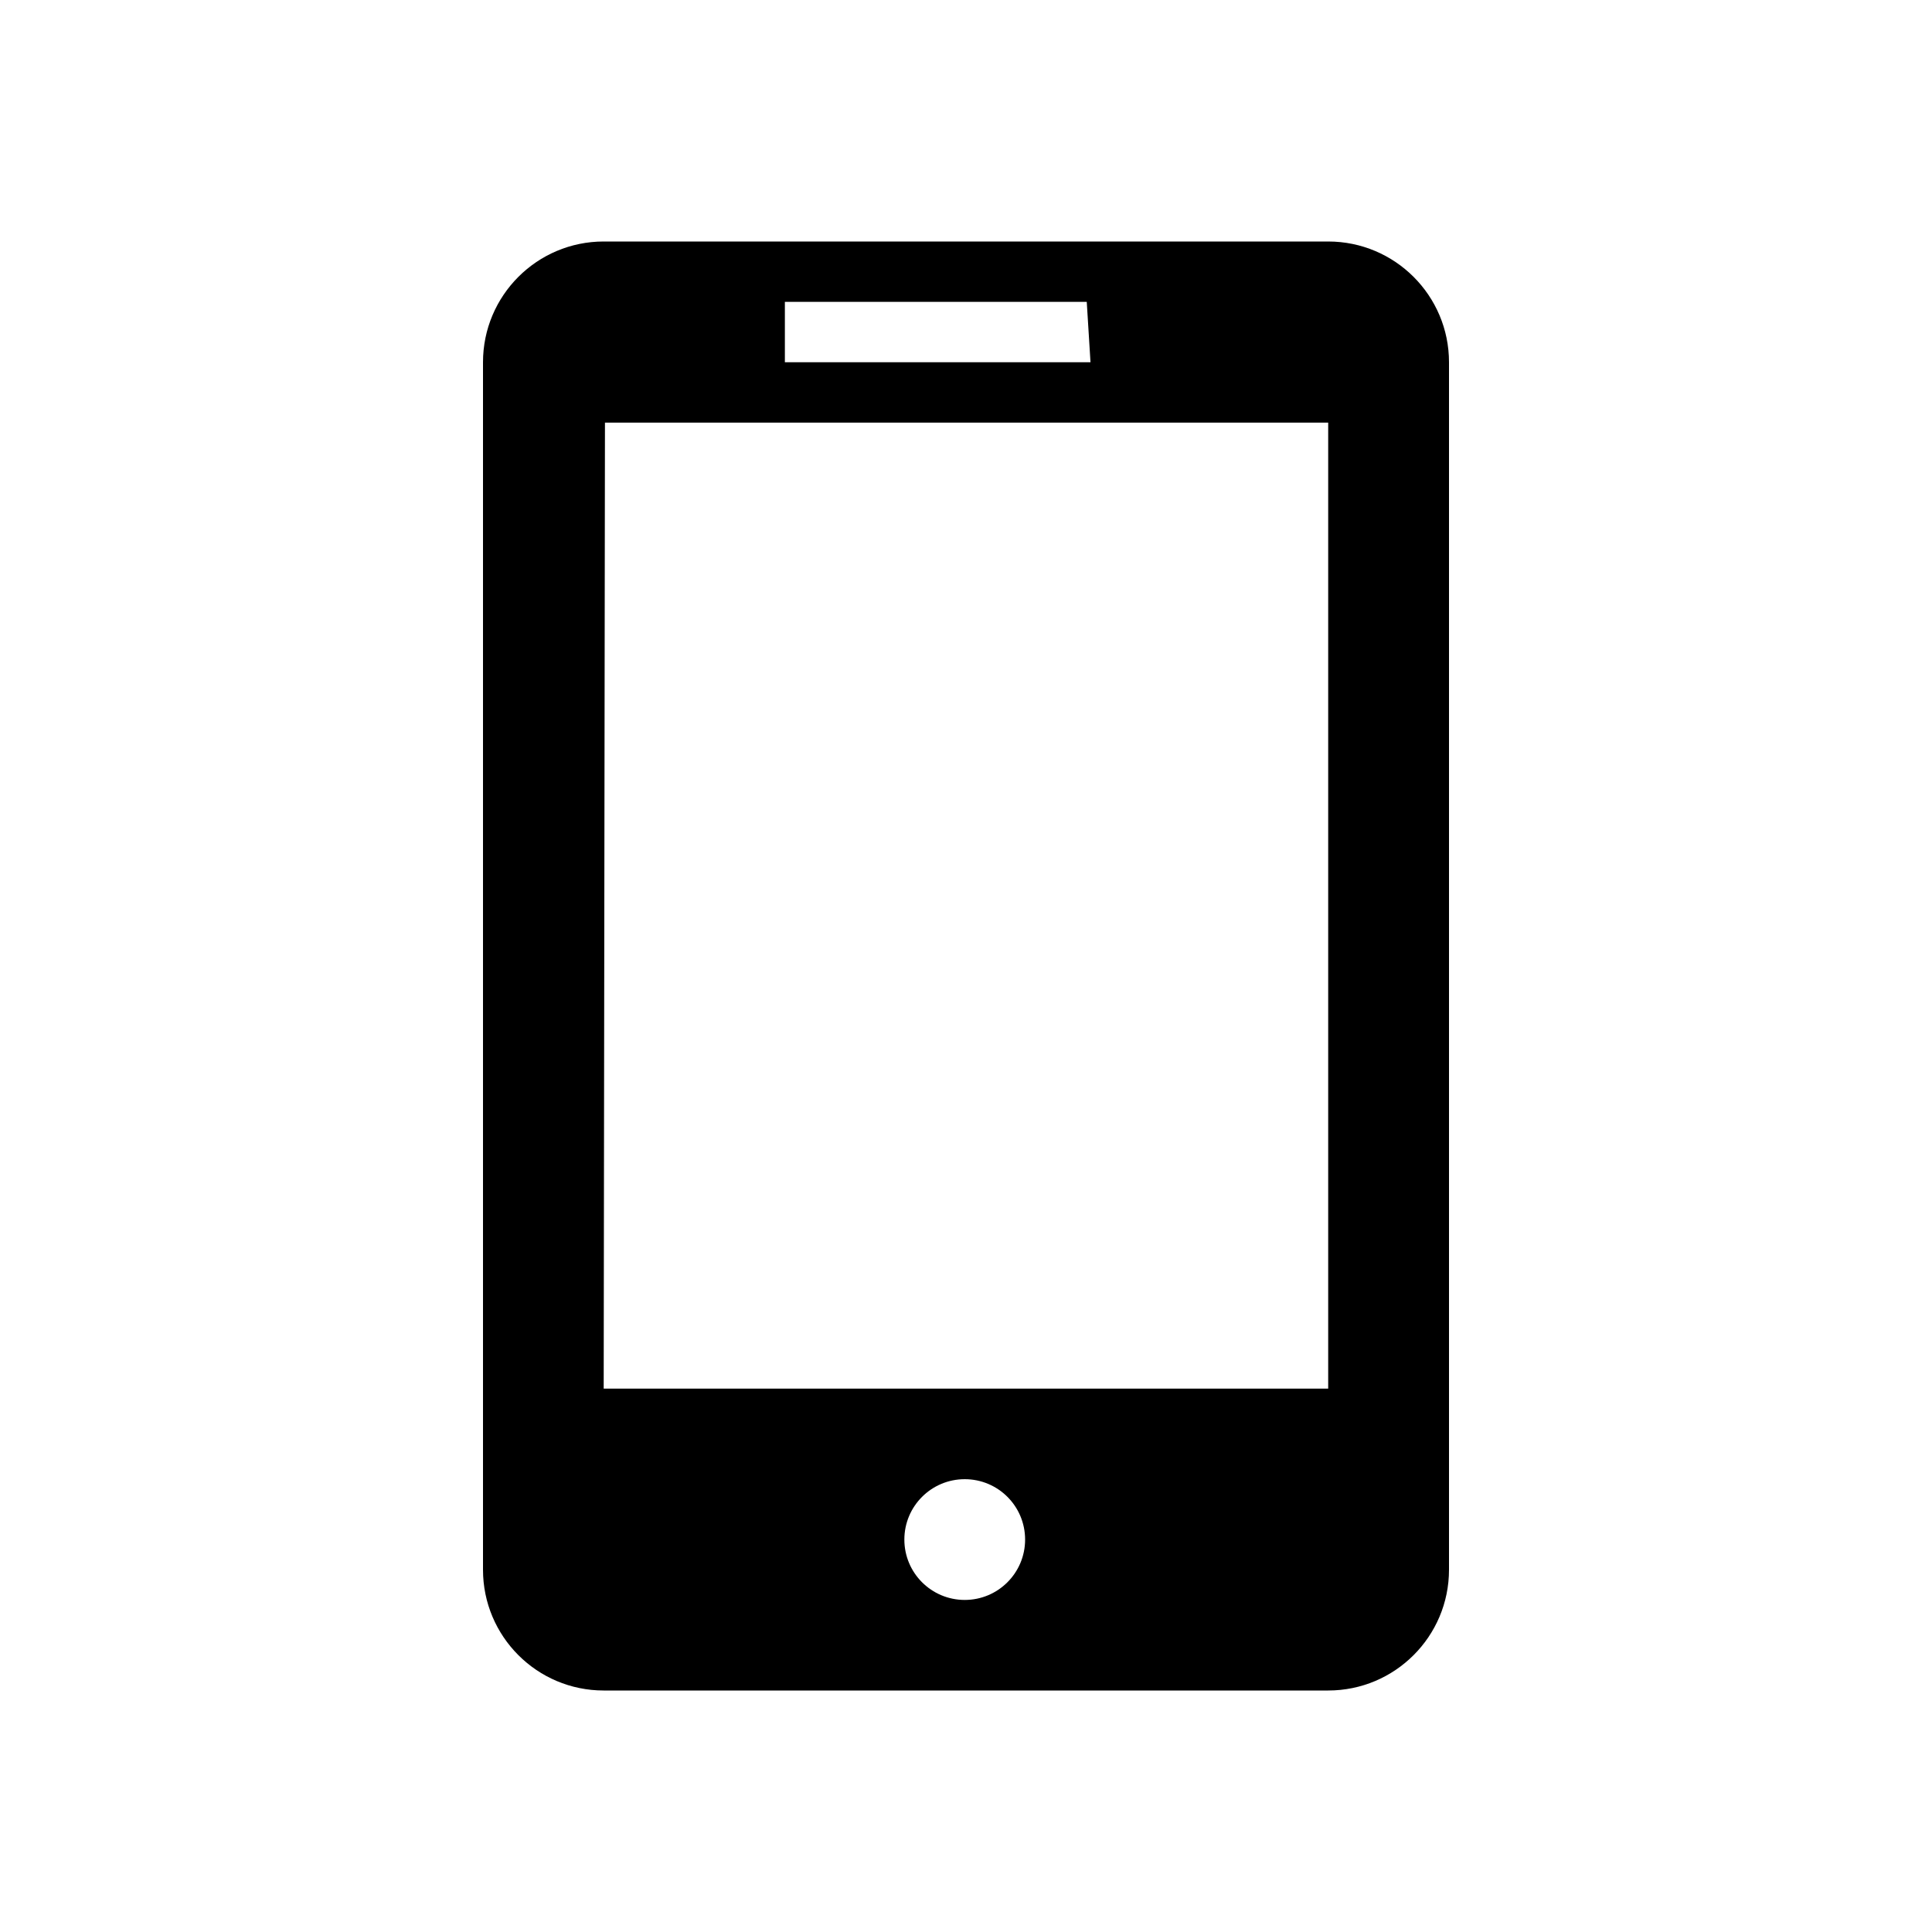
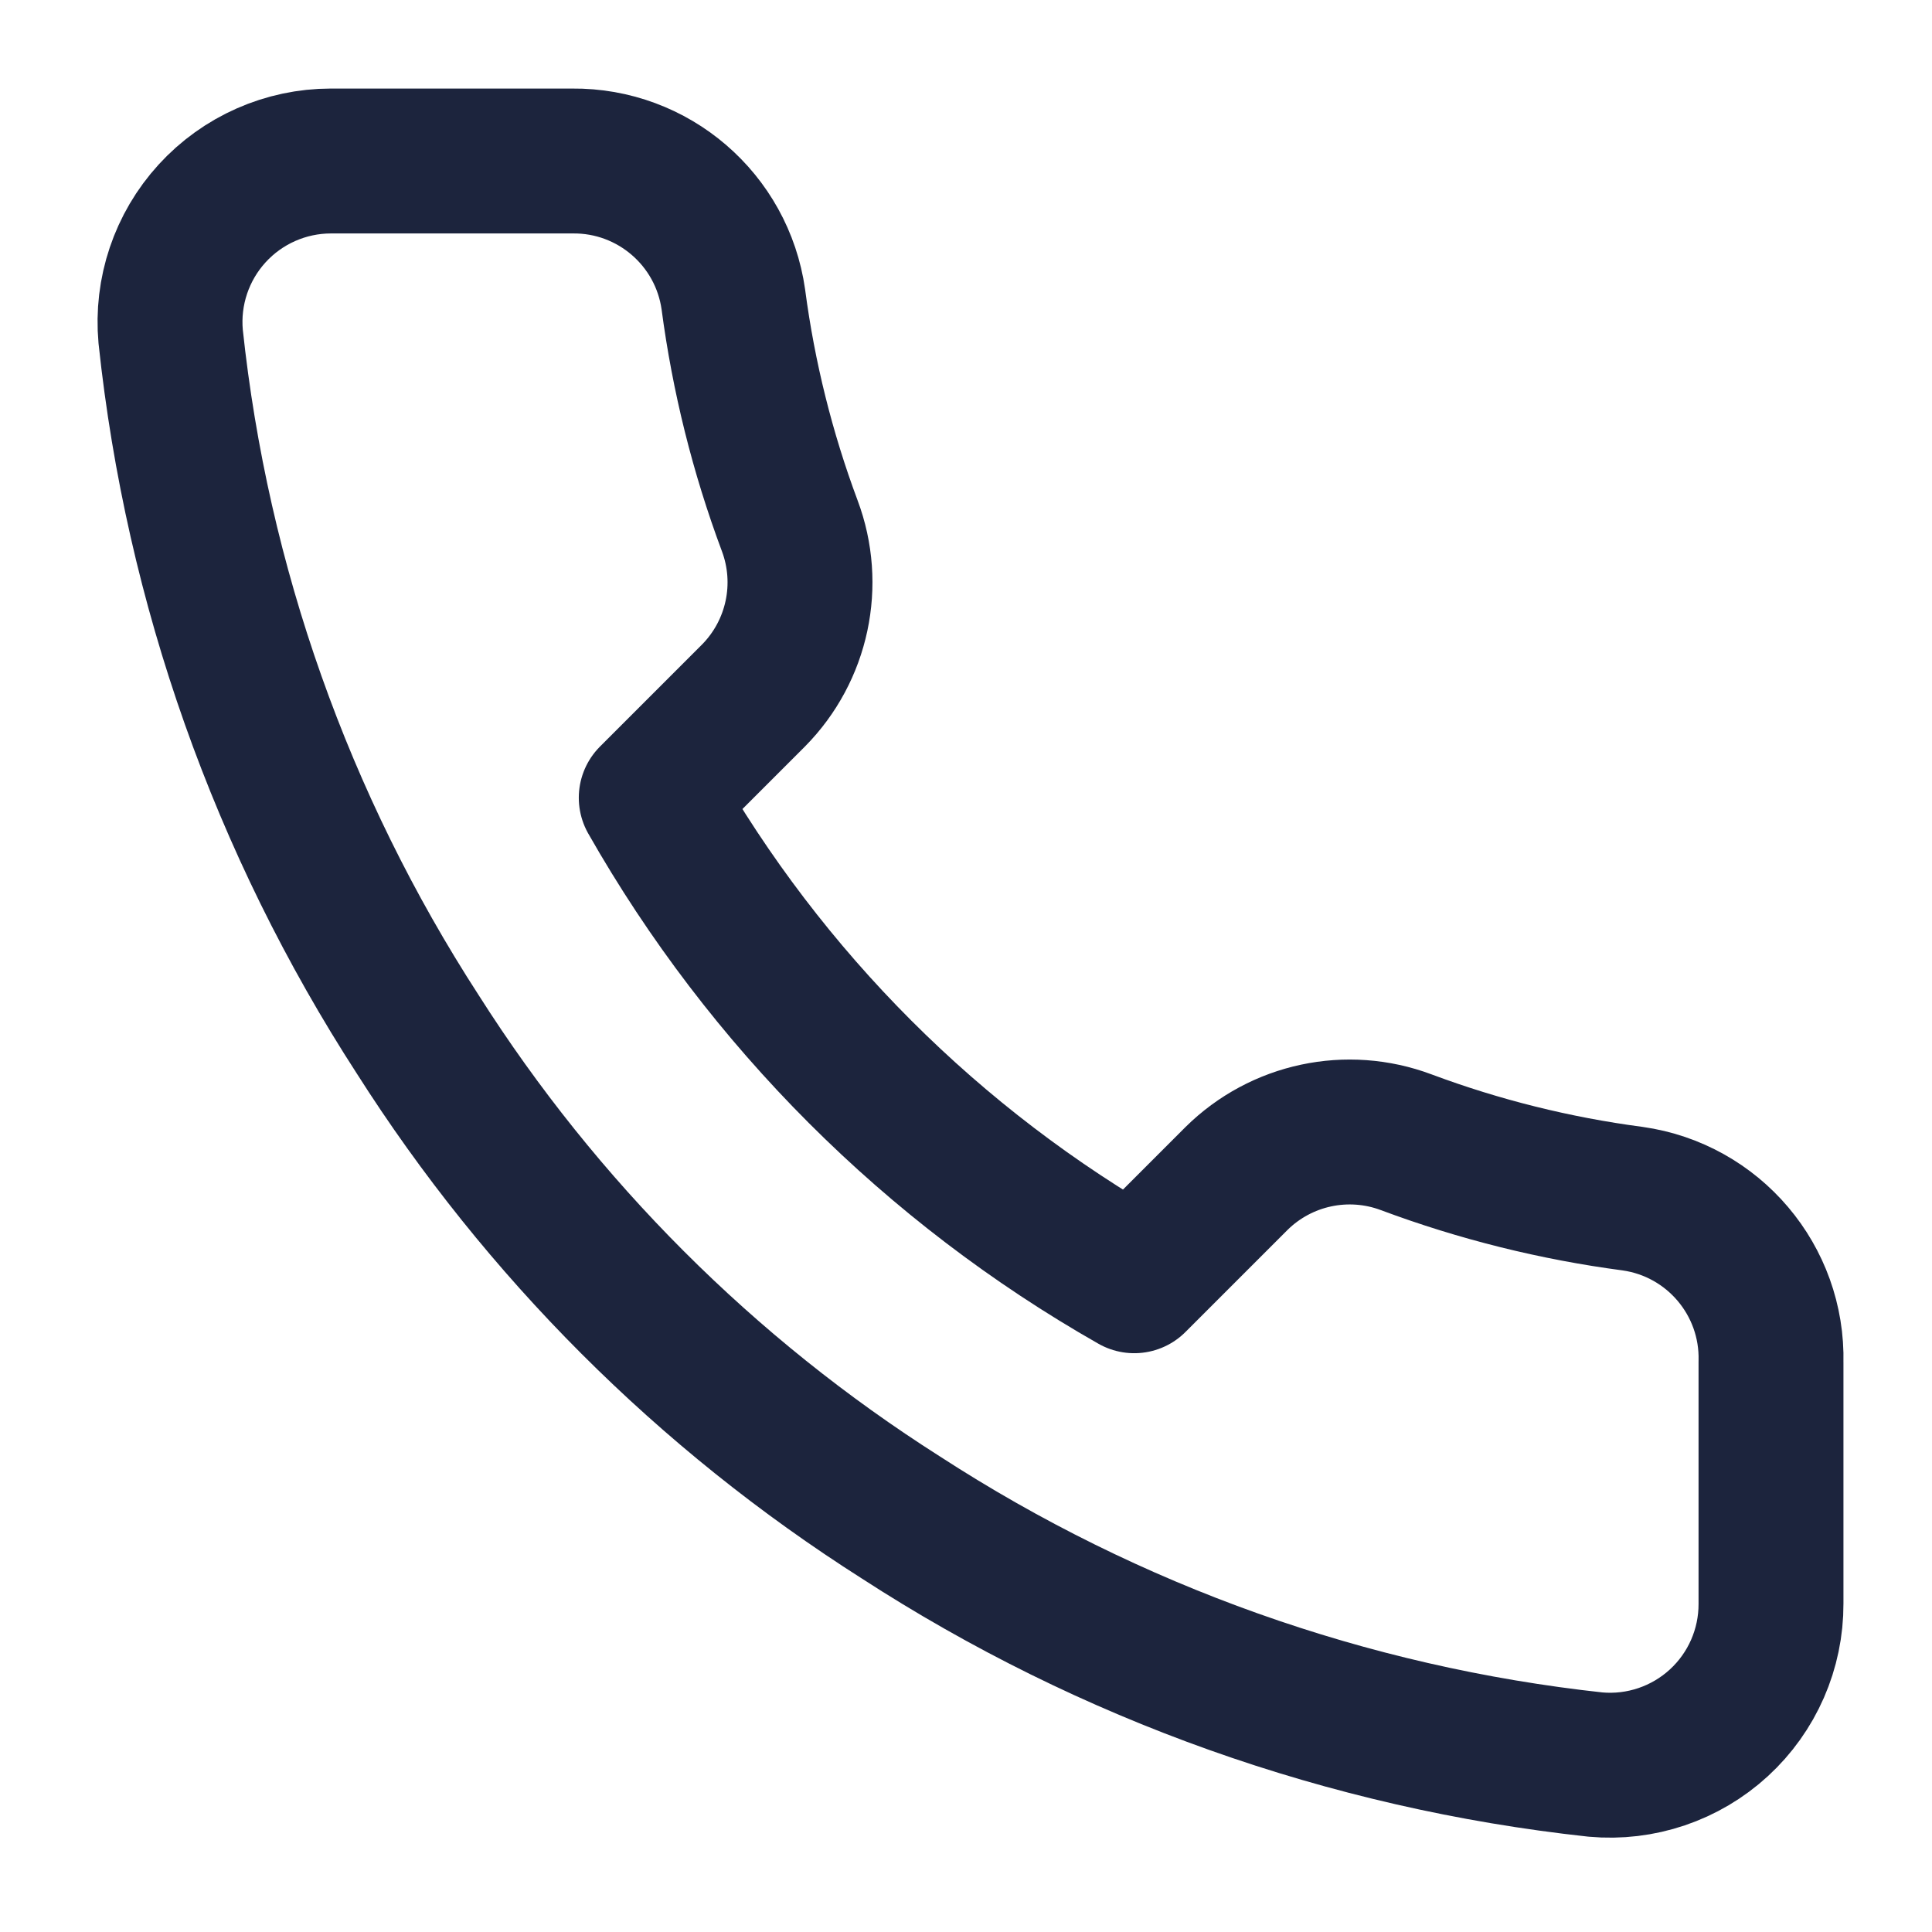
- <svg xmlns="http://www.w3.org/2000/svg" fill="#000000" width="800px" height="800px" viewBox="0 0 32 32" version="1.1">
-   <path d="M21.999 4h-12c-1.104 0-1.999 0.896-1.999 2v20c0 1.104 0.895 2 1.999 2h12c1.105 0 2.001-0.896 2.001-2v-20c0-1.104-0.896-2-2.001-2zM13 5h5l0.062 1h-5.062v-1zM15.979 26.5c-0.552 0-1-0.447-1-1s0.448-1 1-1c0.553 0 1 0.447 1 1s-0.448 1-1 1zM21.999 23h-12l0.021-16h11.979v16z" />
+ <svg xmlns="http://www.w3.org/2000/svg" width="16" height="16" viewBox="0 0 24 24" fill="none">
+   <path d="M22 16.92v3a2 2 0 0 1-2.18 2   19.79 19.79 0 0 1-8.63-3.07   19.5 19.5 0 0 1-6-6   19.79 19.79 0 0 1-3.07-8.67   A2 2 0 0 1 4.11 2h3   a2 2 0 0 1 2 1.72   12.84 12.84 0 0 0 .7 2.81   2 2 0 0 1-.45 2.11L8.09 9.91   a16 16 0 0 0 6 6l1.27-1.27   a2 2 0 0 1 2.11-.45   12.84 12.84 0 0 0 2.81.7   A2 2 0 0 1 22 16.92z" stroke="#1C243D" stroke-width="1.8" stroke-linecap="round" stroke-linejoin="round" />
</svg>
